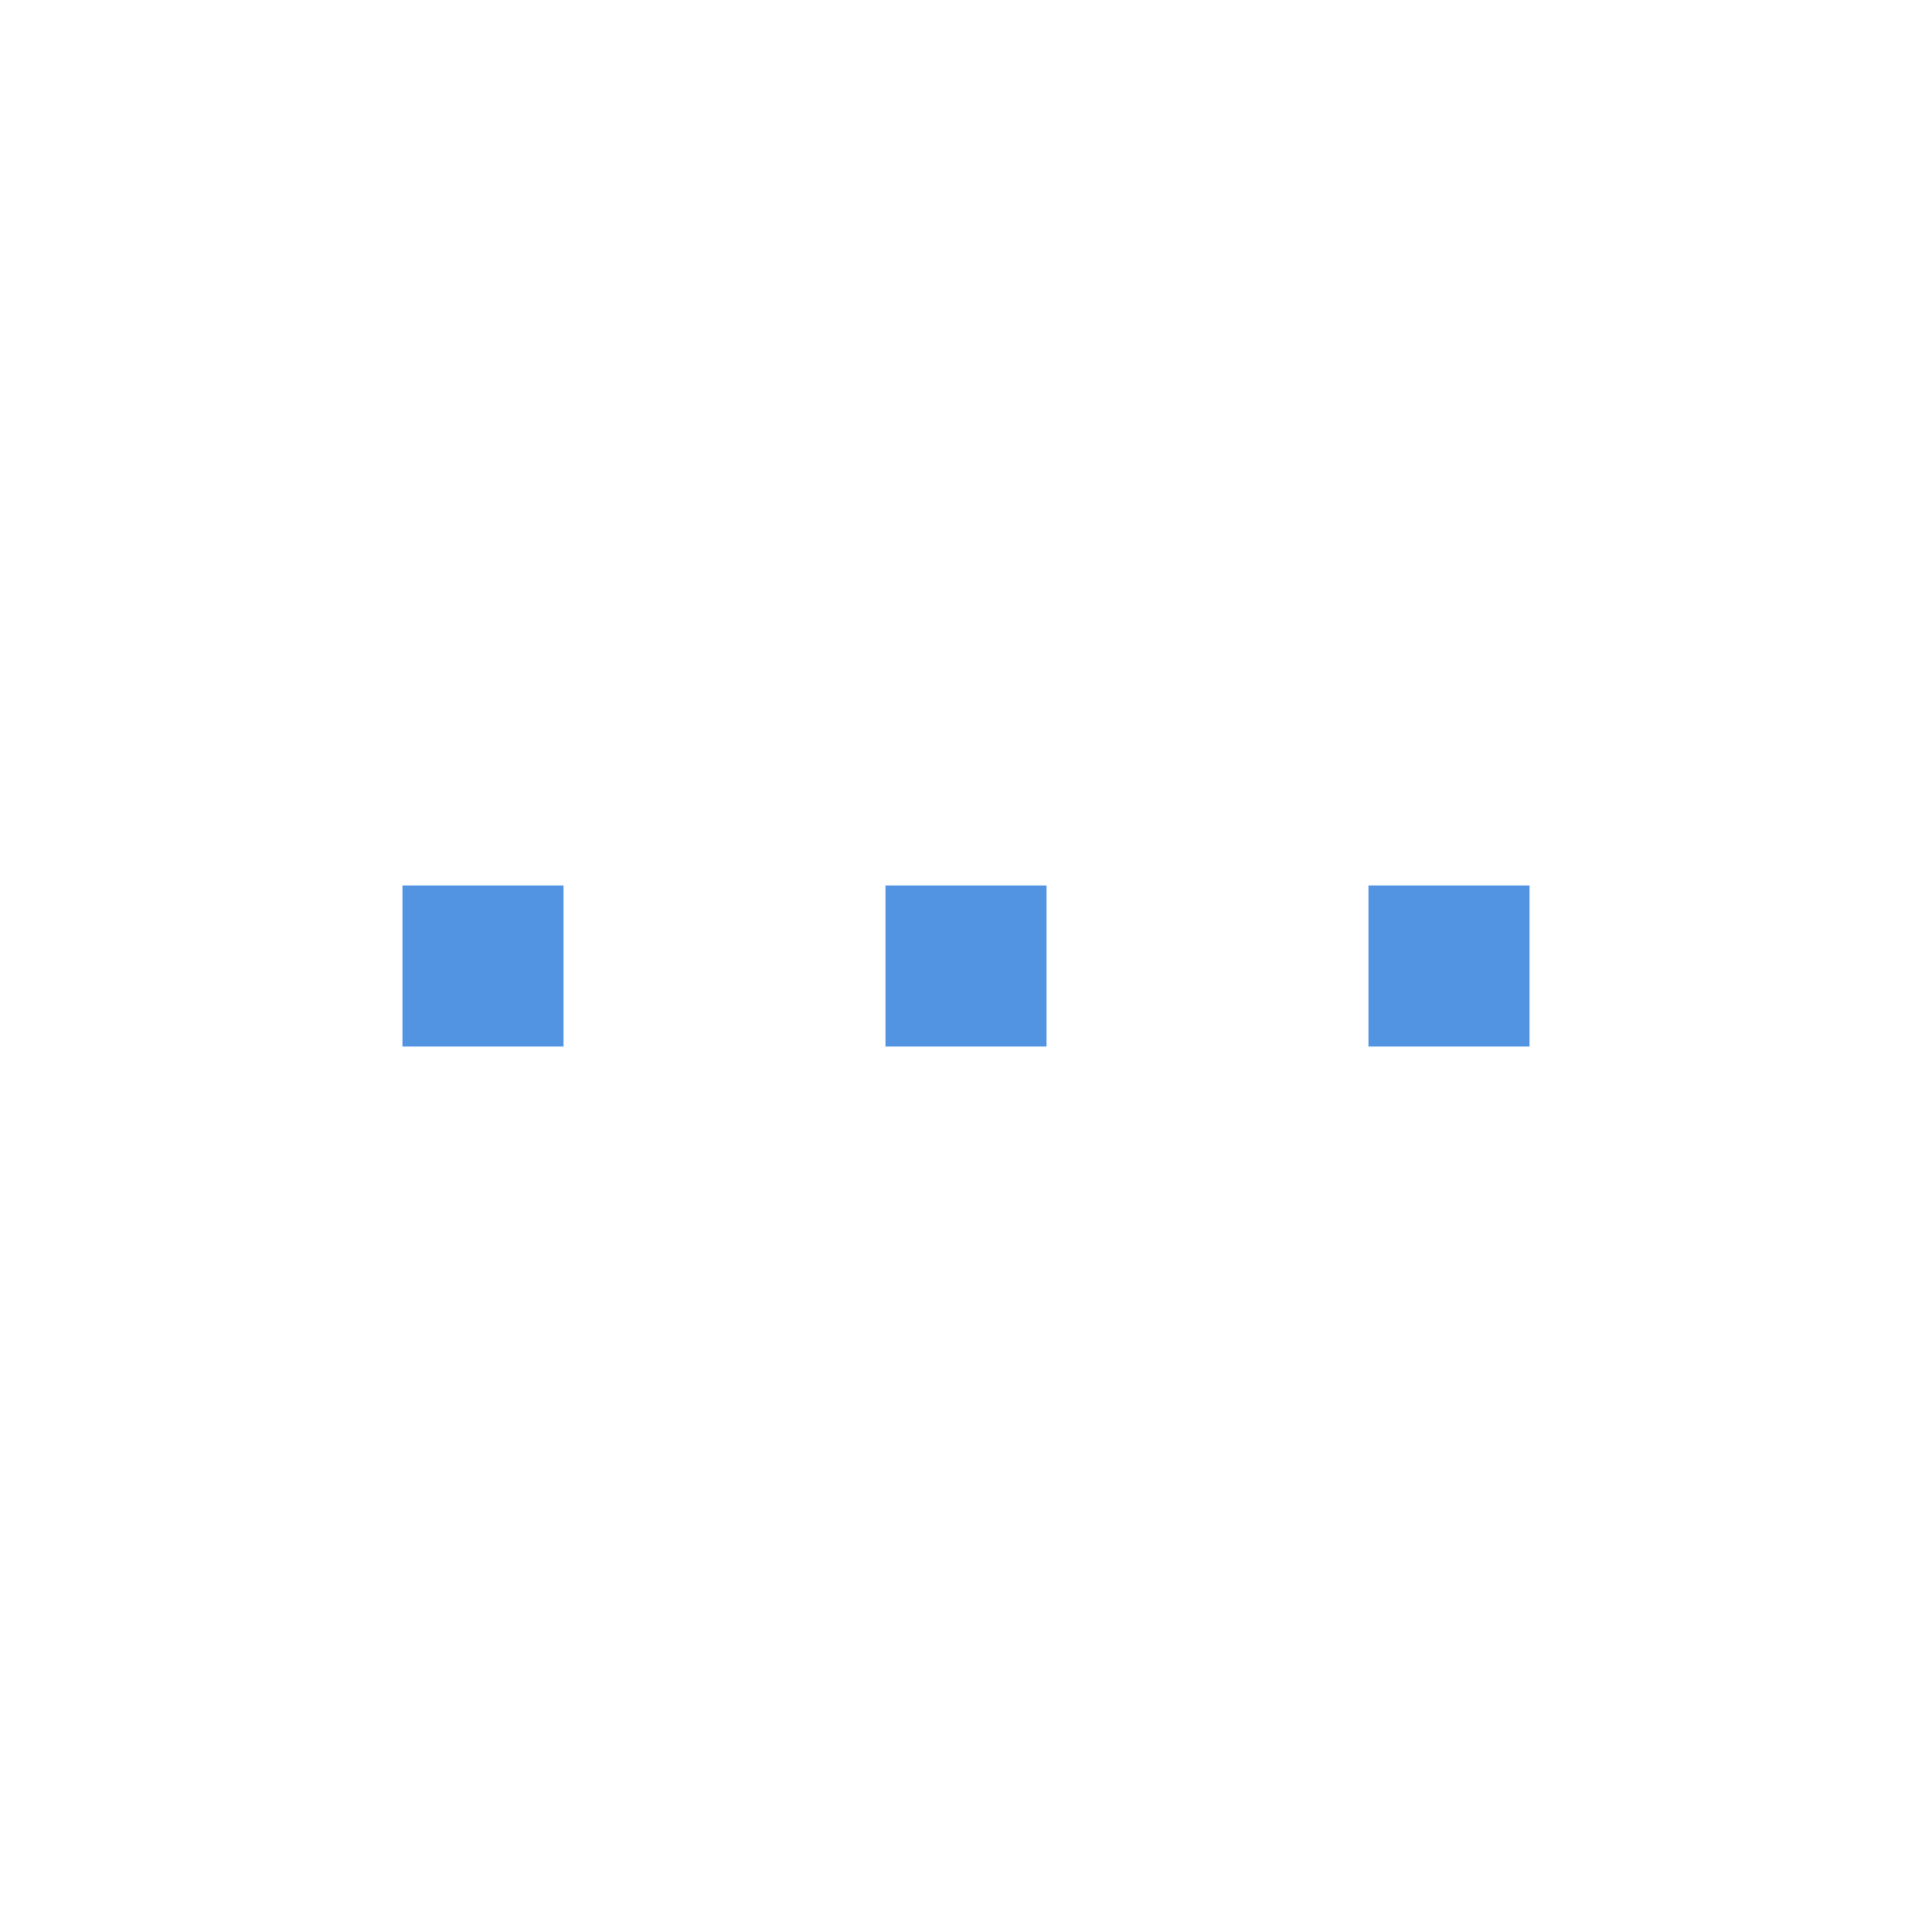
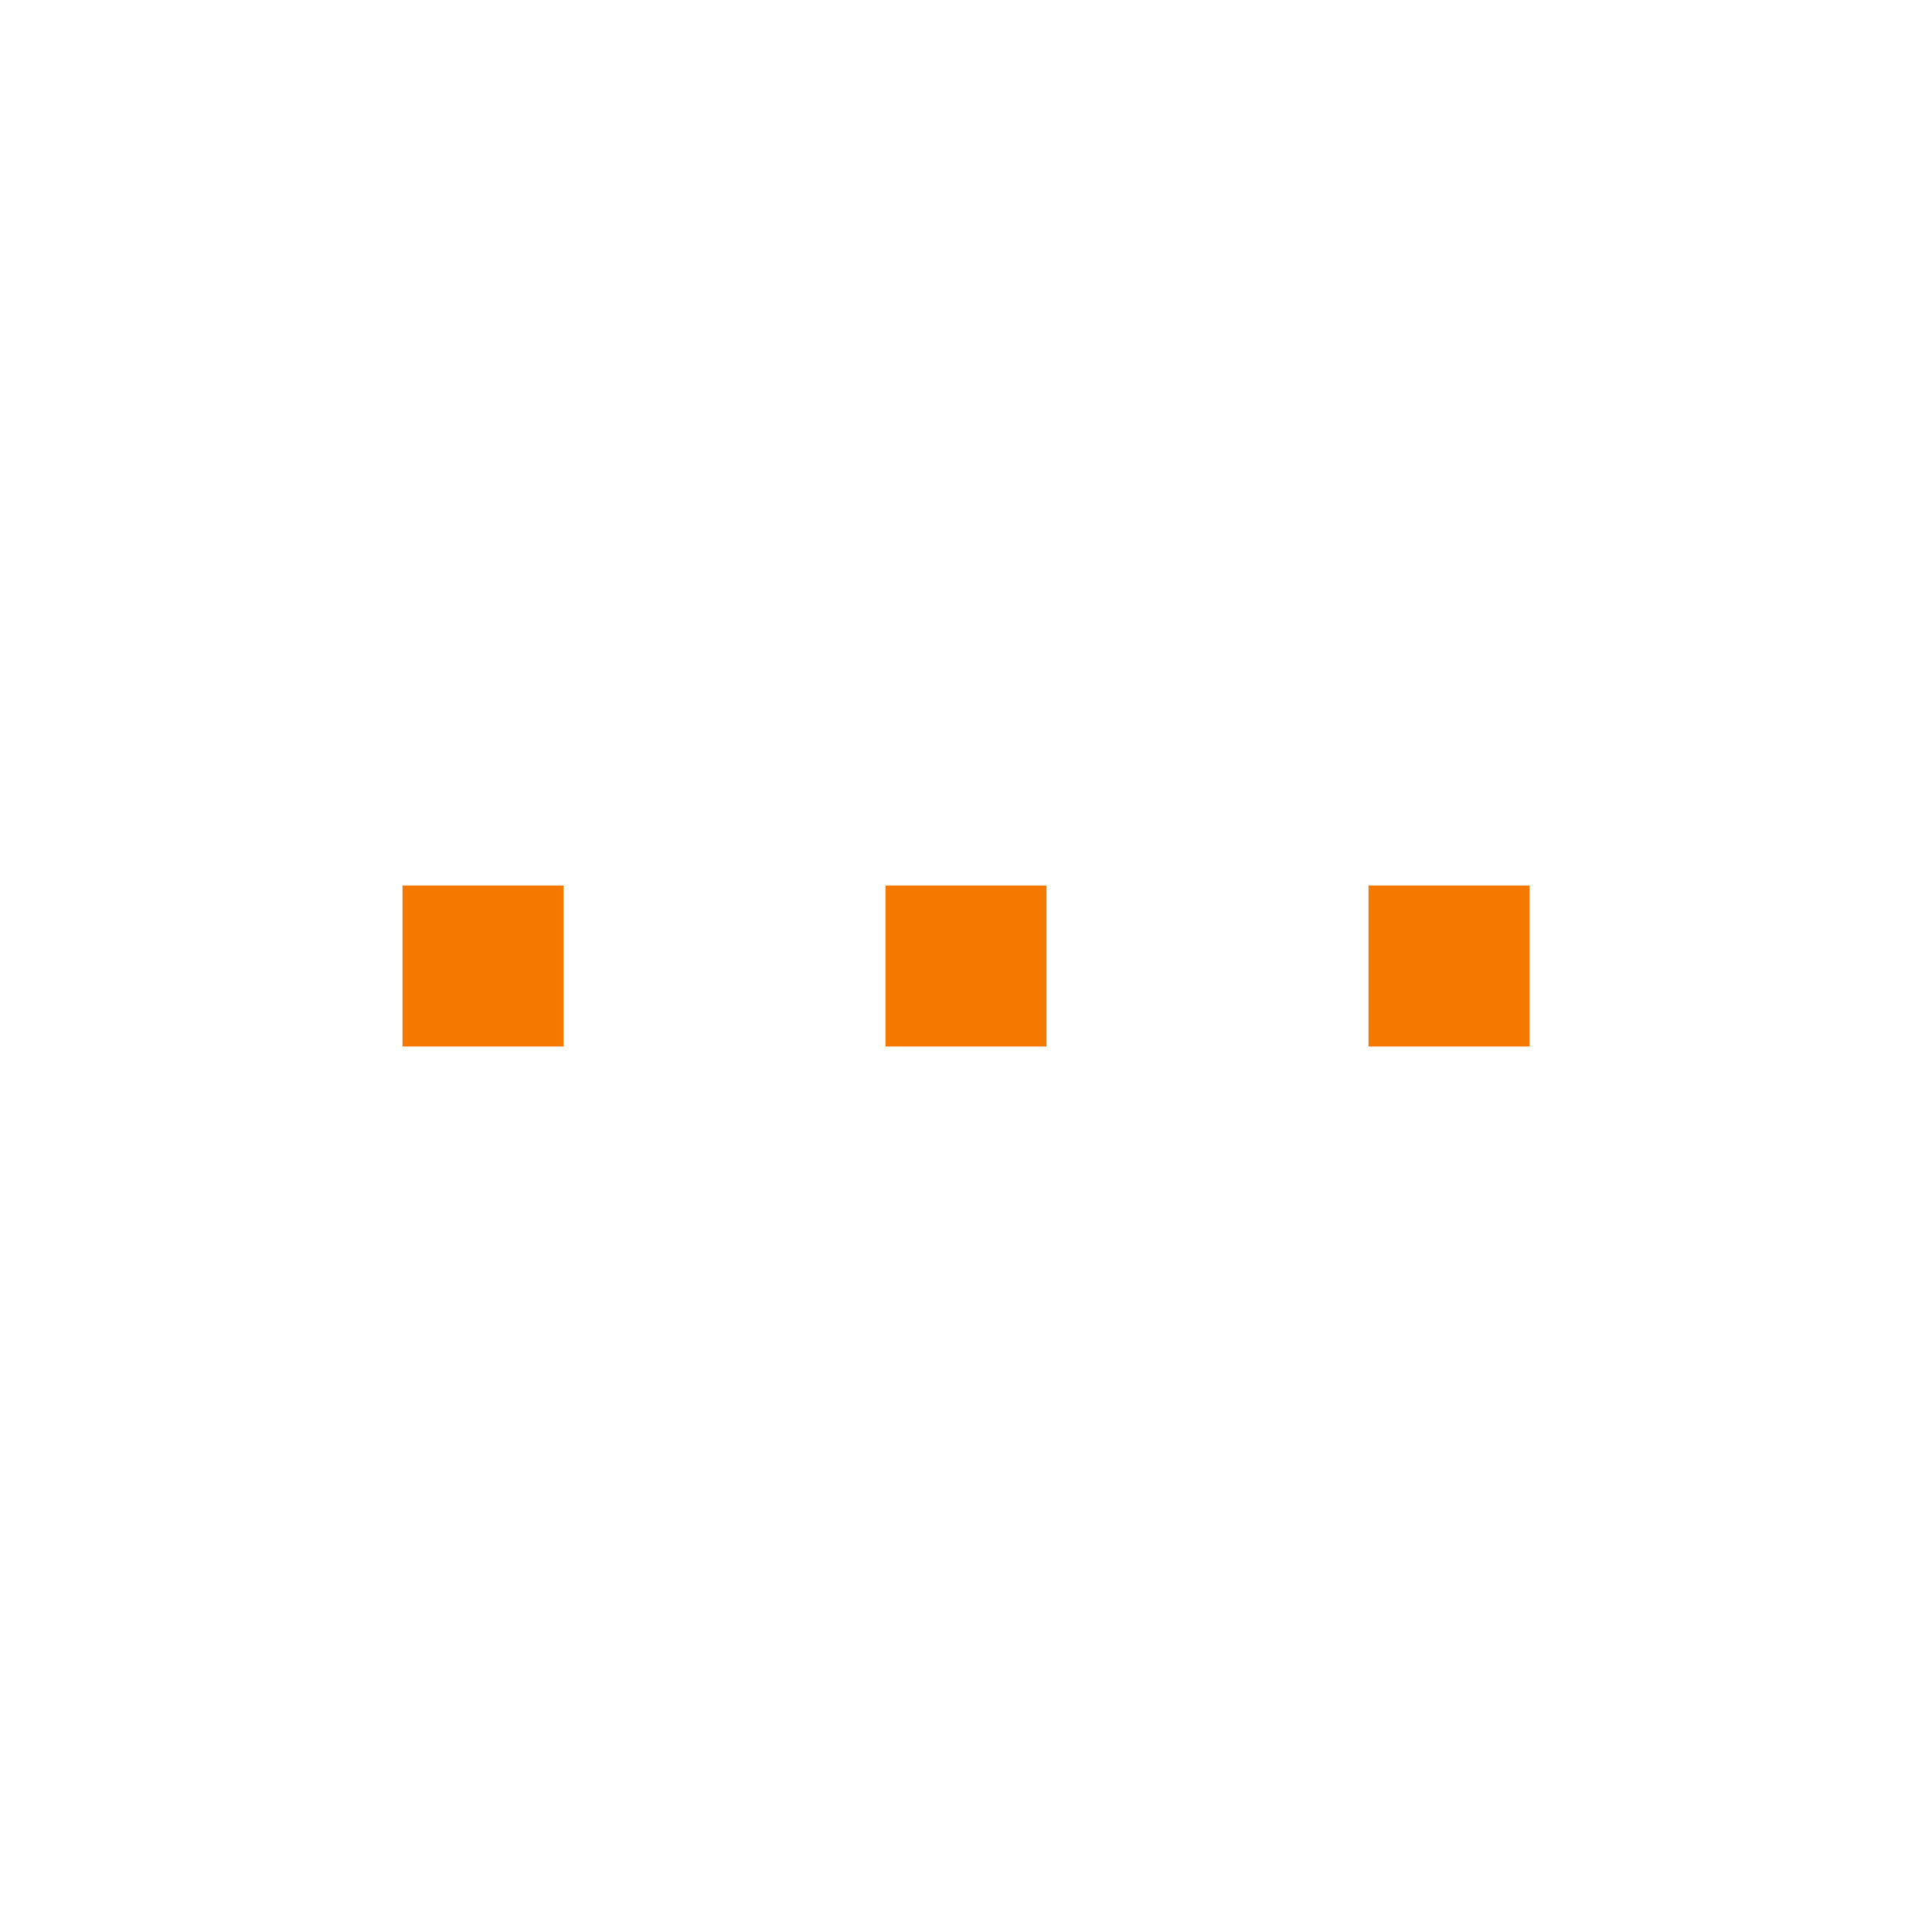
<svg xmlns="http://www.w3.org/2000/svg" xmlns:ns1="http://www.openswatchbook.org/uri/2009/osb" xmlns:xlink="http://www.w3.org/1999/xlink" width="24" height="24" id="svg11300" version="1.0" style="display:inline;enable-background:new">
  <defs id="defs3">
    <linearGradient id="selected_bg_color" ns1:paint="solid">
-       <stop style="stop-color:#5294e2;stop-opacity:1;" offset="0" id="stop4140" />
+       <stop style="stop-color:#f57900;stop-opacity:1;" offset="0" id="stop4140" />
    </linearGradient>
    <linearGradient xlink:href="#selected_bg_color" id="linearGradient4142" x1="6" y1="287" x2="6" y2="289" gradientUnits="userSpaceOnUse" />
  </defs>
  <g style="display:inline" id="layer1" transform="translate(0,-276)">
    <rect style="opacity:1;fill:url(#linearGradient4142);fill-opacity:1;stroke:none;stroke-width:1;stroke-linecap:round;stroke-linejoin:miter;stroke-miterlimit:4;stroke-dasharray:none;stroke-dashoffset:0;stroke-opacity:1" id="rect4138" width="2" height="2" x="5" y="287" />
    <rect style="display:inline;opacity:1;fill:url(#selected_bg_color);fill-opacity:1;stroke:none;stroke-width:1;stroke-linecap:round;stroke-linejoin:miter;stroke-miterlimit:4;stroke-dasharray:none;stroke-dashoffset:0;stroke-opacity:1;enable-background:new" id="rect4138-6" width="2" height="2" x="11" y="287" />
    <rect style="display:inline;opacity:1;fill:url(#selected_bg_color);fill-opacity:1;stroke:none;stroke-width:1;stroke-linecap:round;stroke-linejoin:miter;stroke-miterlimit:4;stroke-dasharray:none;stroke-dashoffset:0;stroke-opacity:1;enable-background:new" id="rect4138-9" width="2" height="2" x="17" y="287" />
  </g>
</svg>
